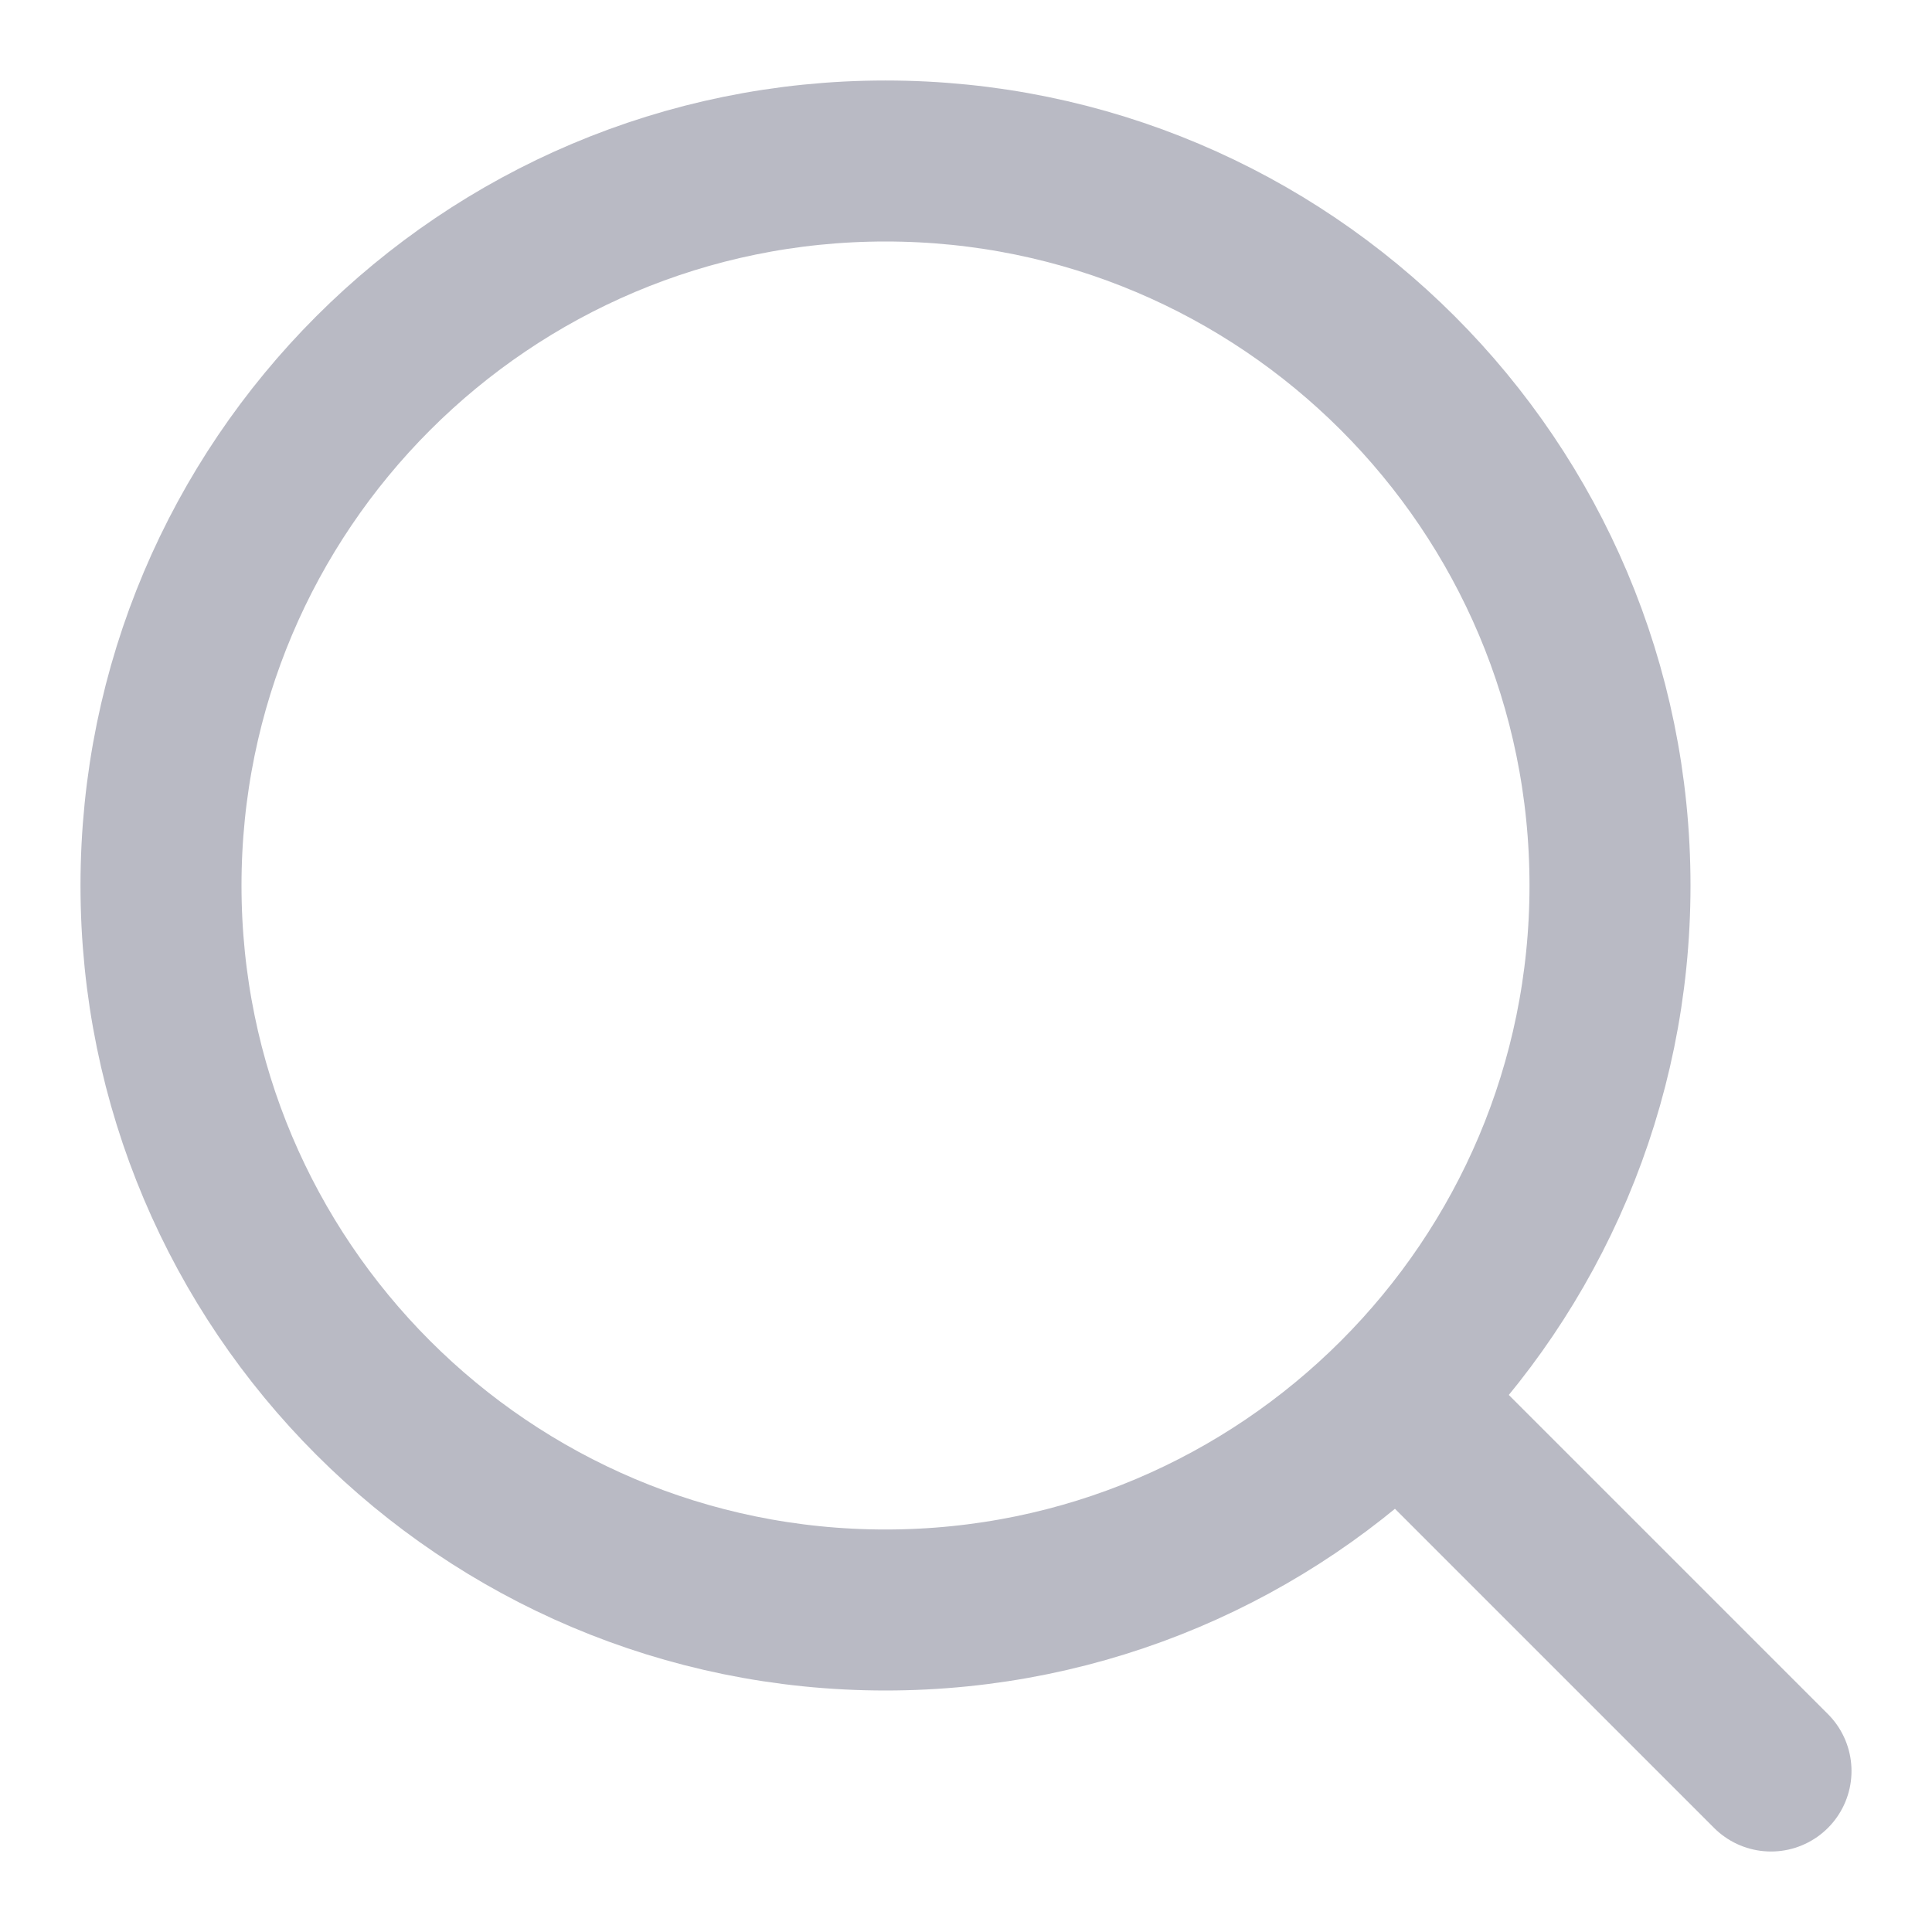
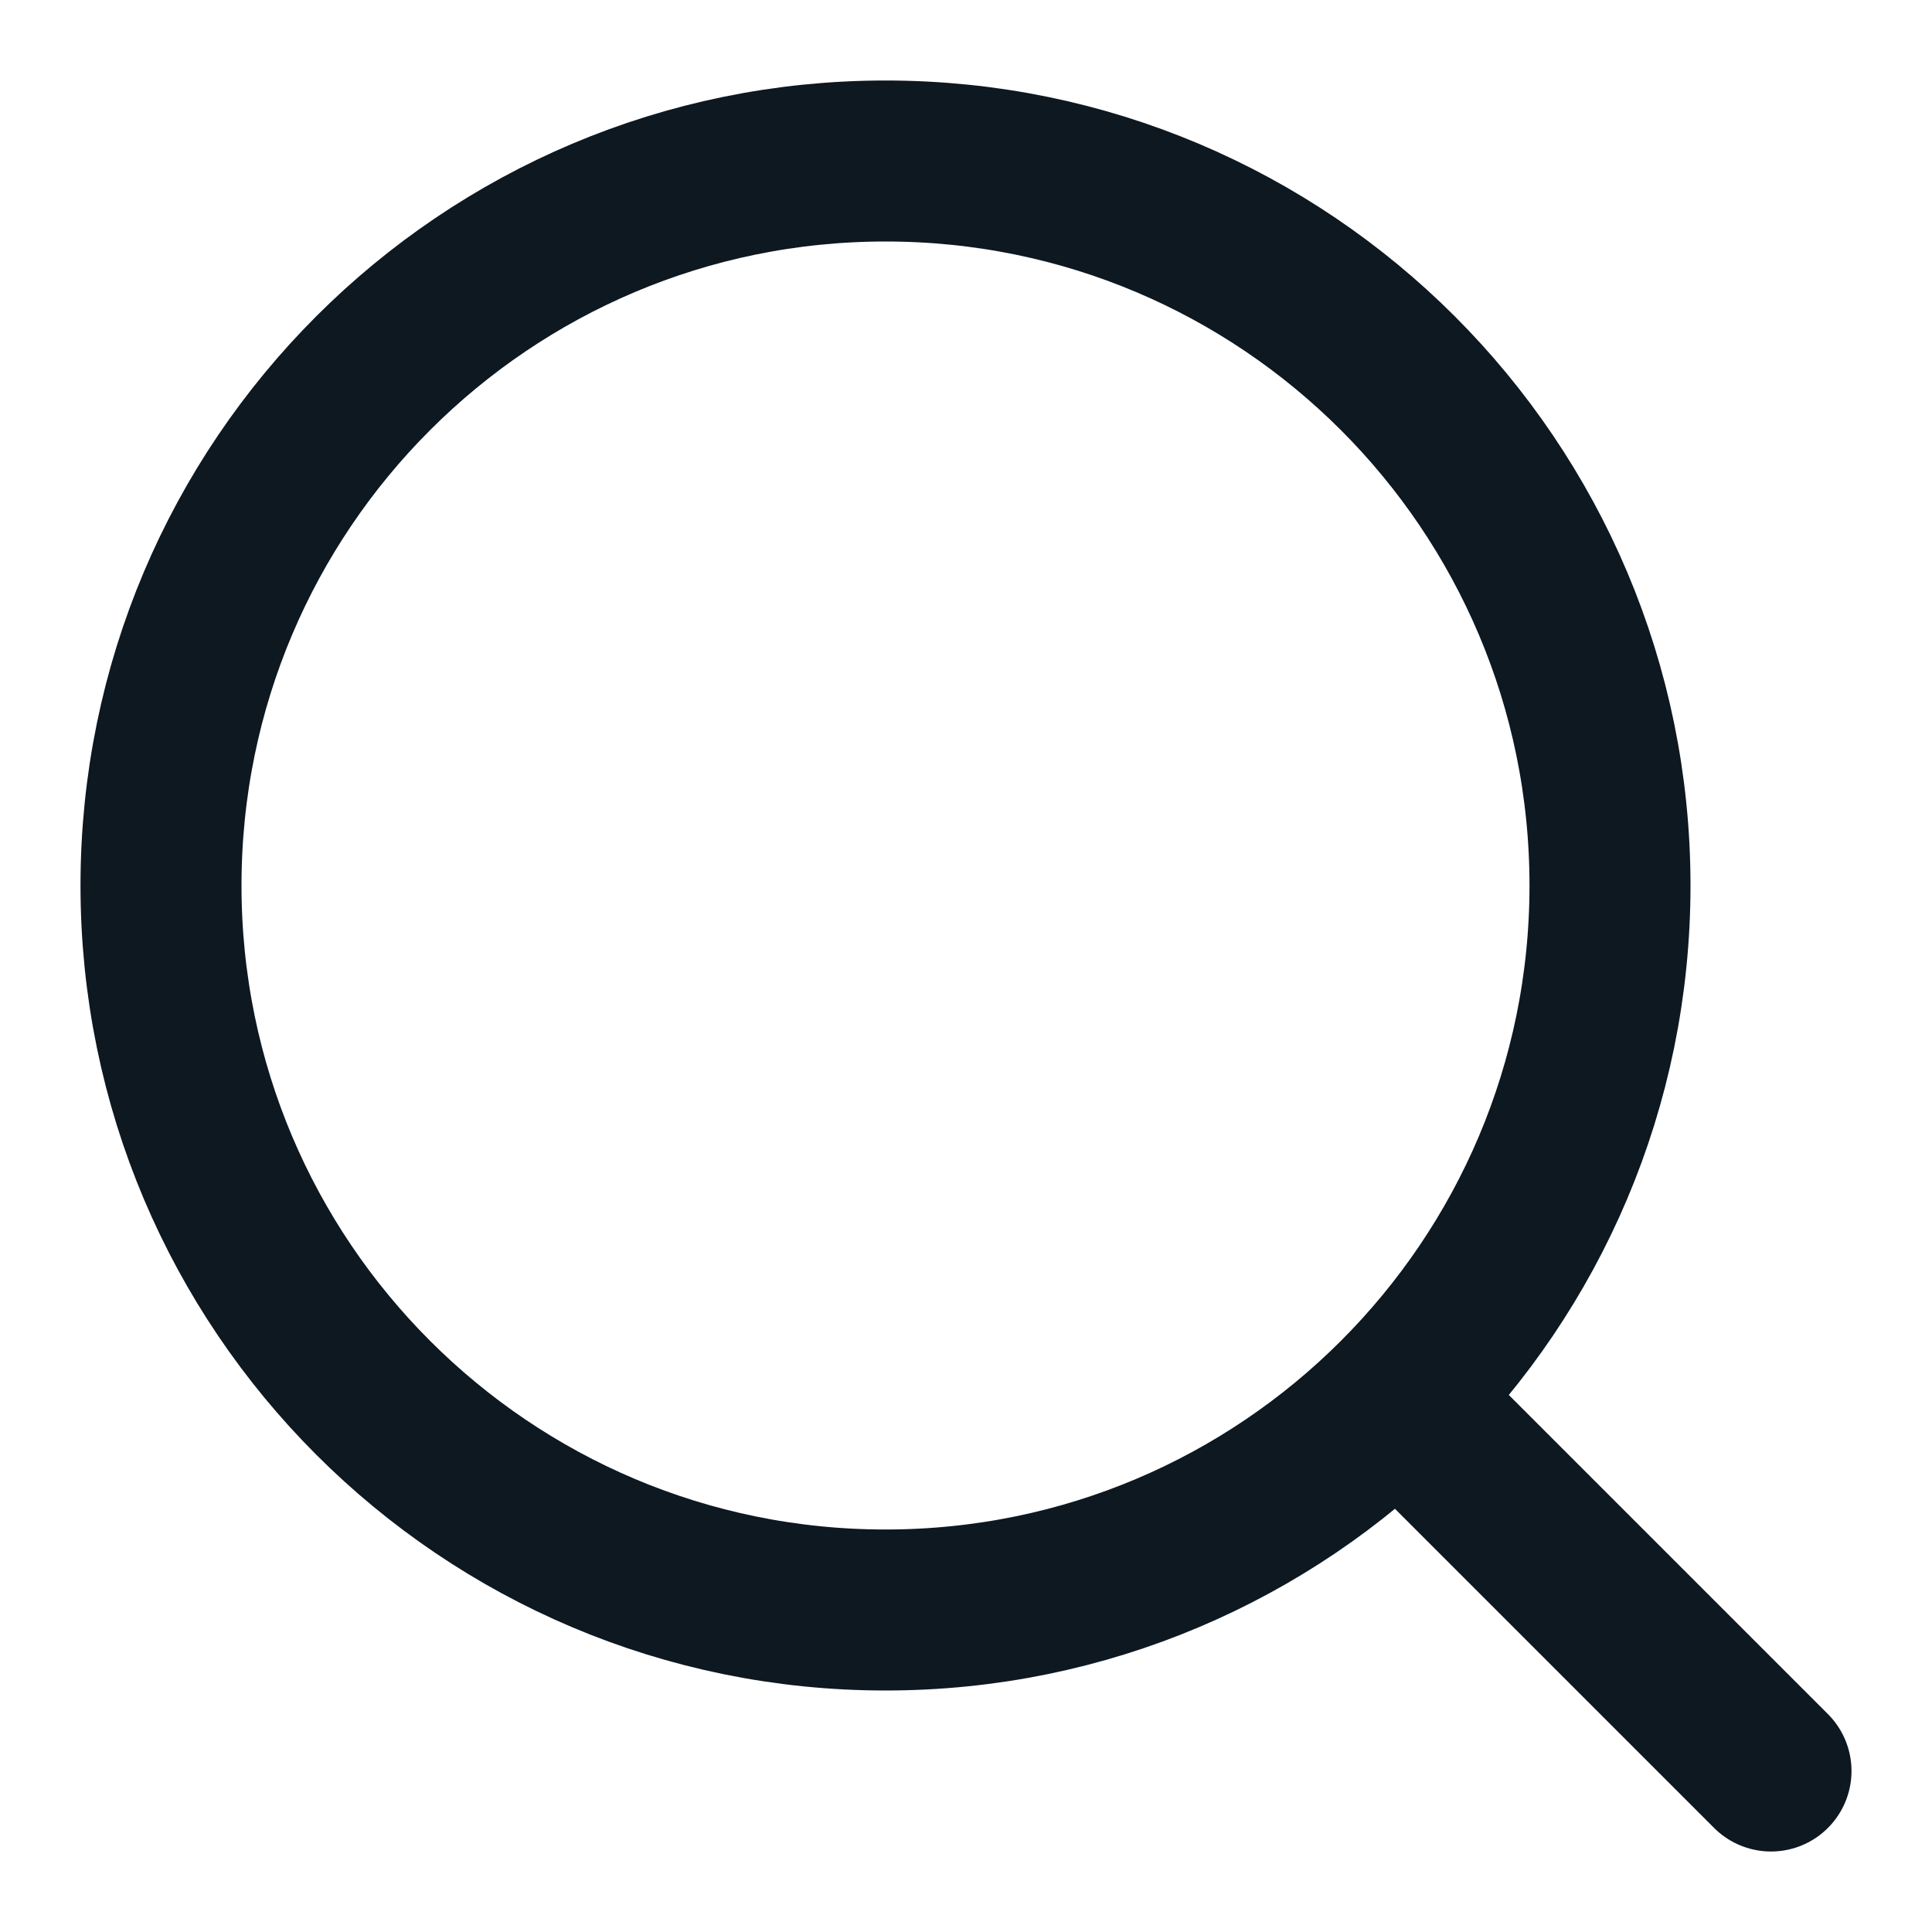
<svg xmlns="http://www.w3.org/2000/svg" width="24" height="24" viewBox="0 0 24 24" fill="none">
-   <path d="M11 20C15.971 20 20 15.971 20 11C20 6.029 15.971 2 11 2C6.029 2 2 6.029 2 11C2 15.971 6.029 20 11 20Z" stroke="#B9BAC4" stroke-width="2" stroke-linecap="round" stroke-linejoin="round" />
-   <path d="M22 22L18 18" stroke="#B9BAC4" stroke-width="2" stroke-linecap="round" stroke-linejoin="round" />
+   <path d="M11 20C15.971 20 20 15.971 20 11C20 6.029 15.971 2 11 2C6.029 2 2 6.029 2 11C2 15.971 6.029 20 11 20Z" stroke="#0D1821" stroke-width="2" stroke-linecap="round" stroke-linejoin="round" />
+   <path d="M22 22L18 18" stroke="#0D1821" stroke-width="2" stroke-linecap="round" stroke-linejoin="round" />
</svg>
